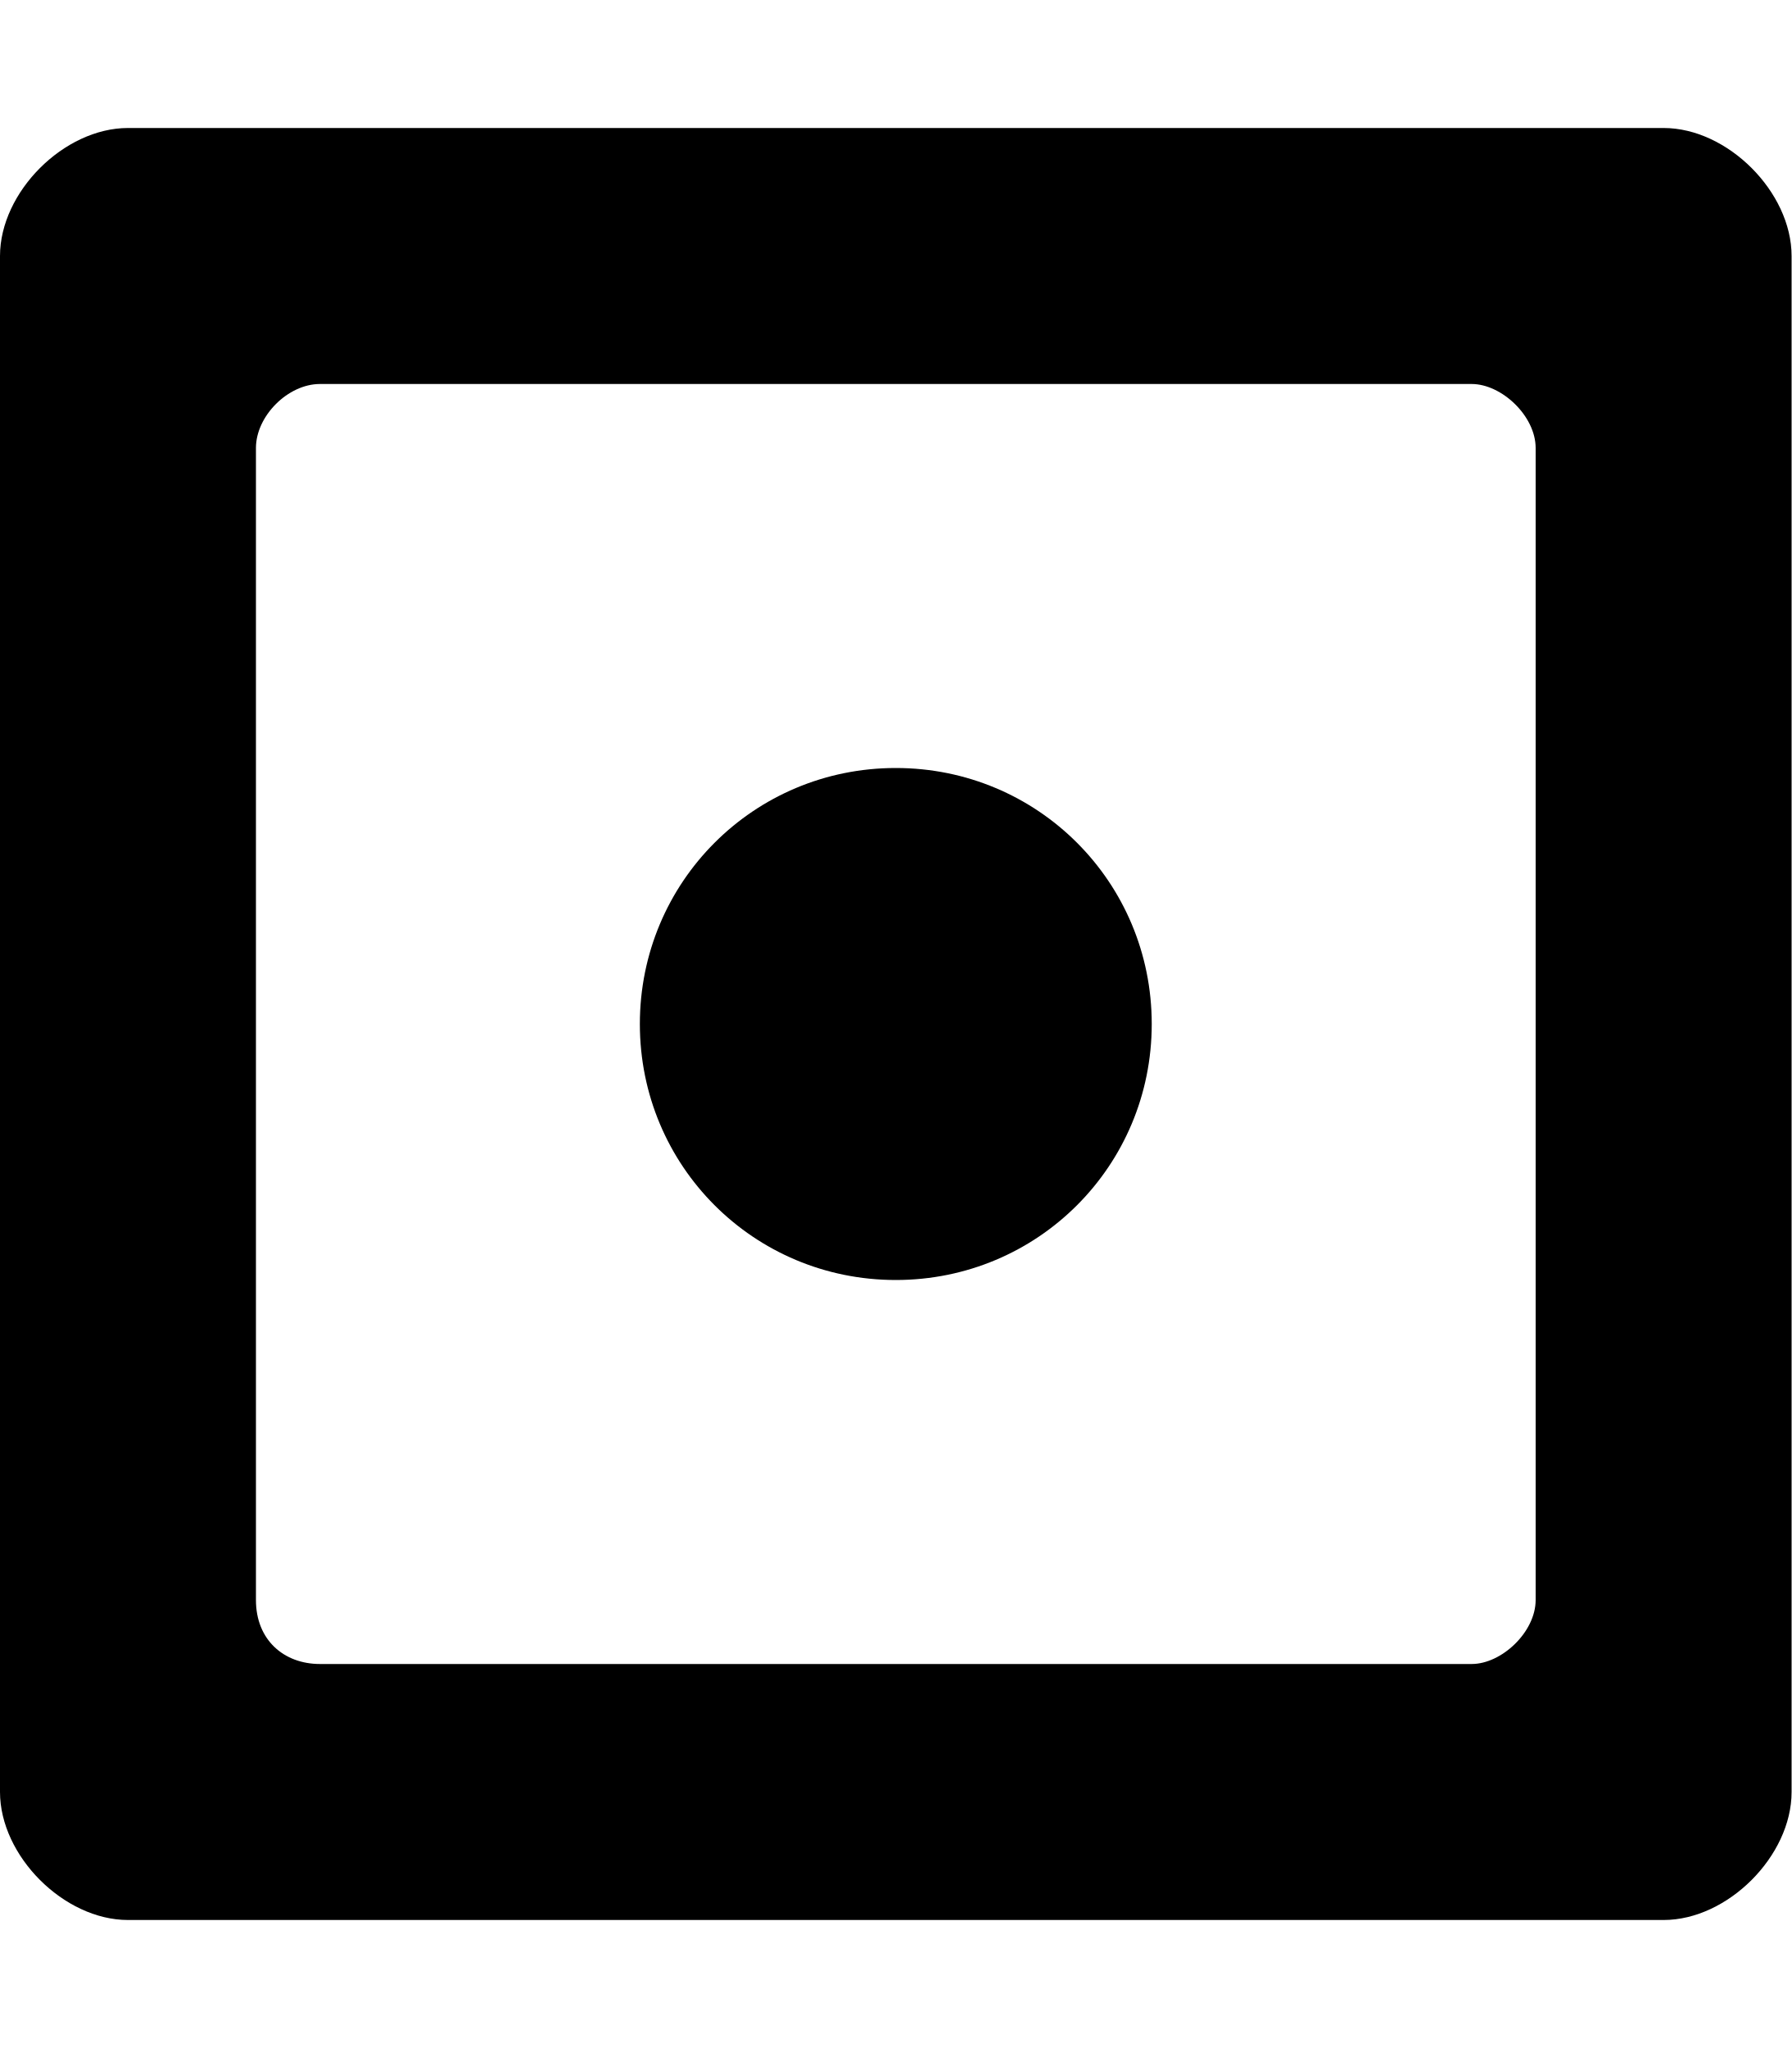
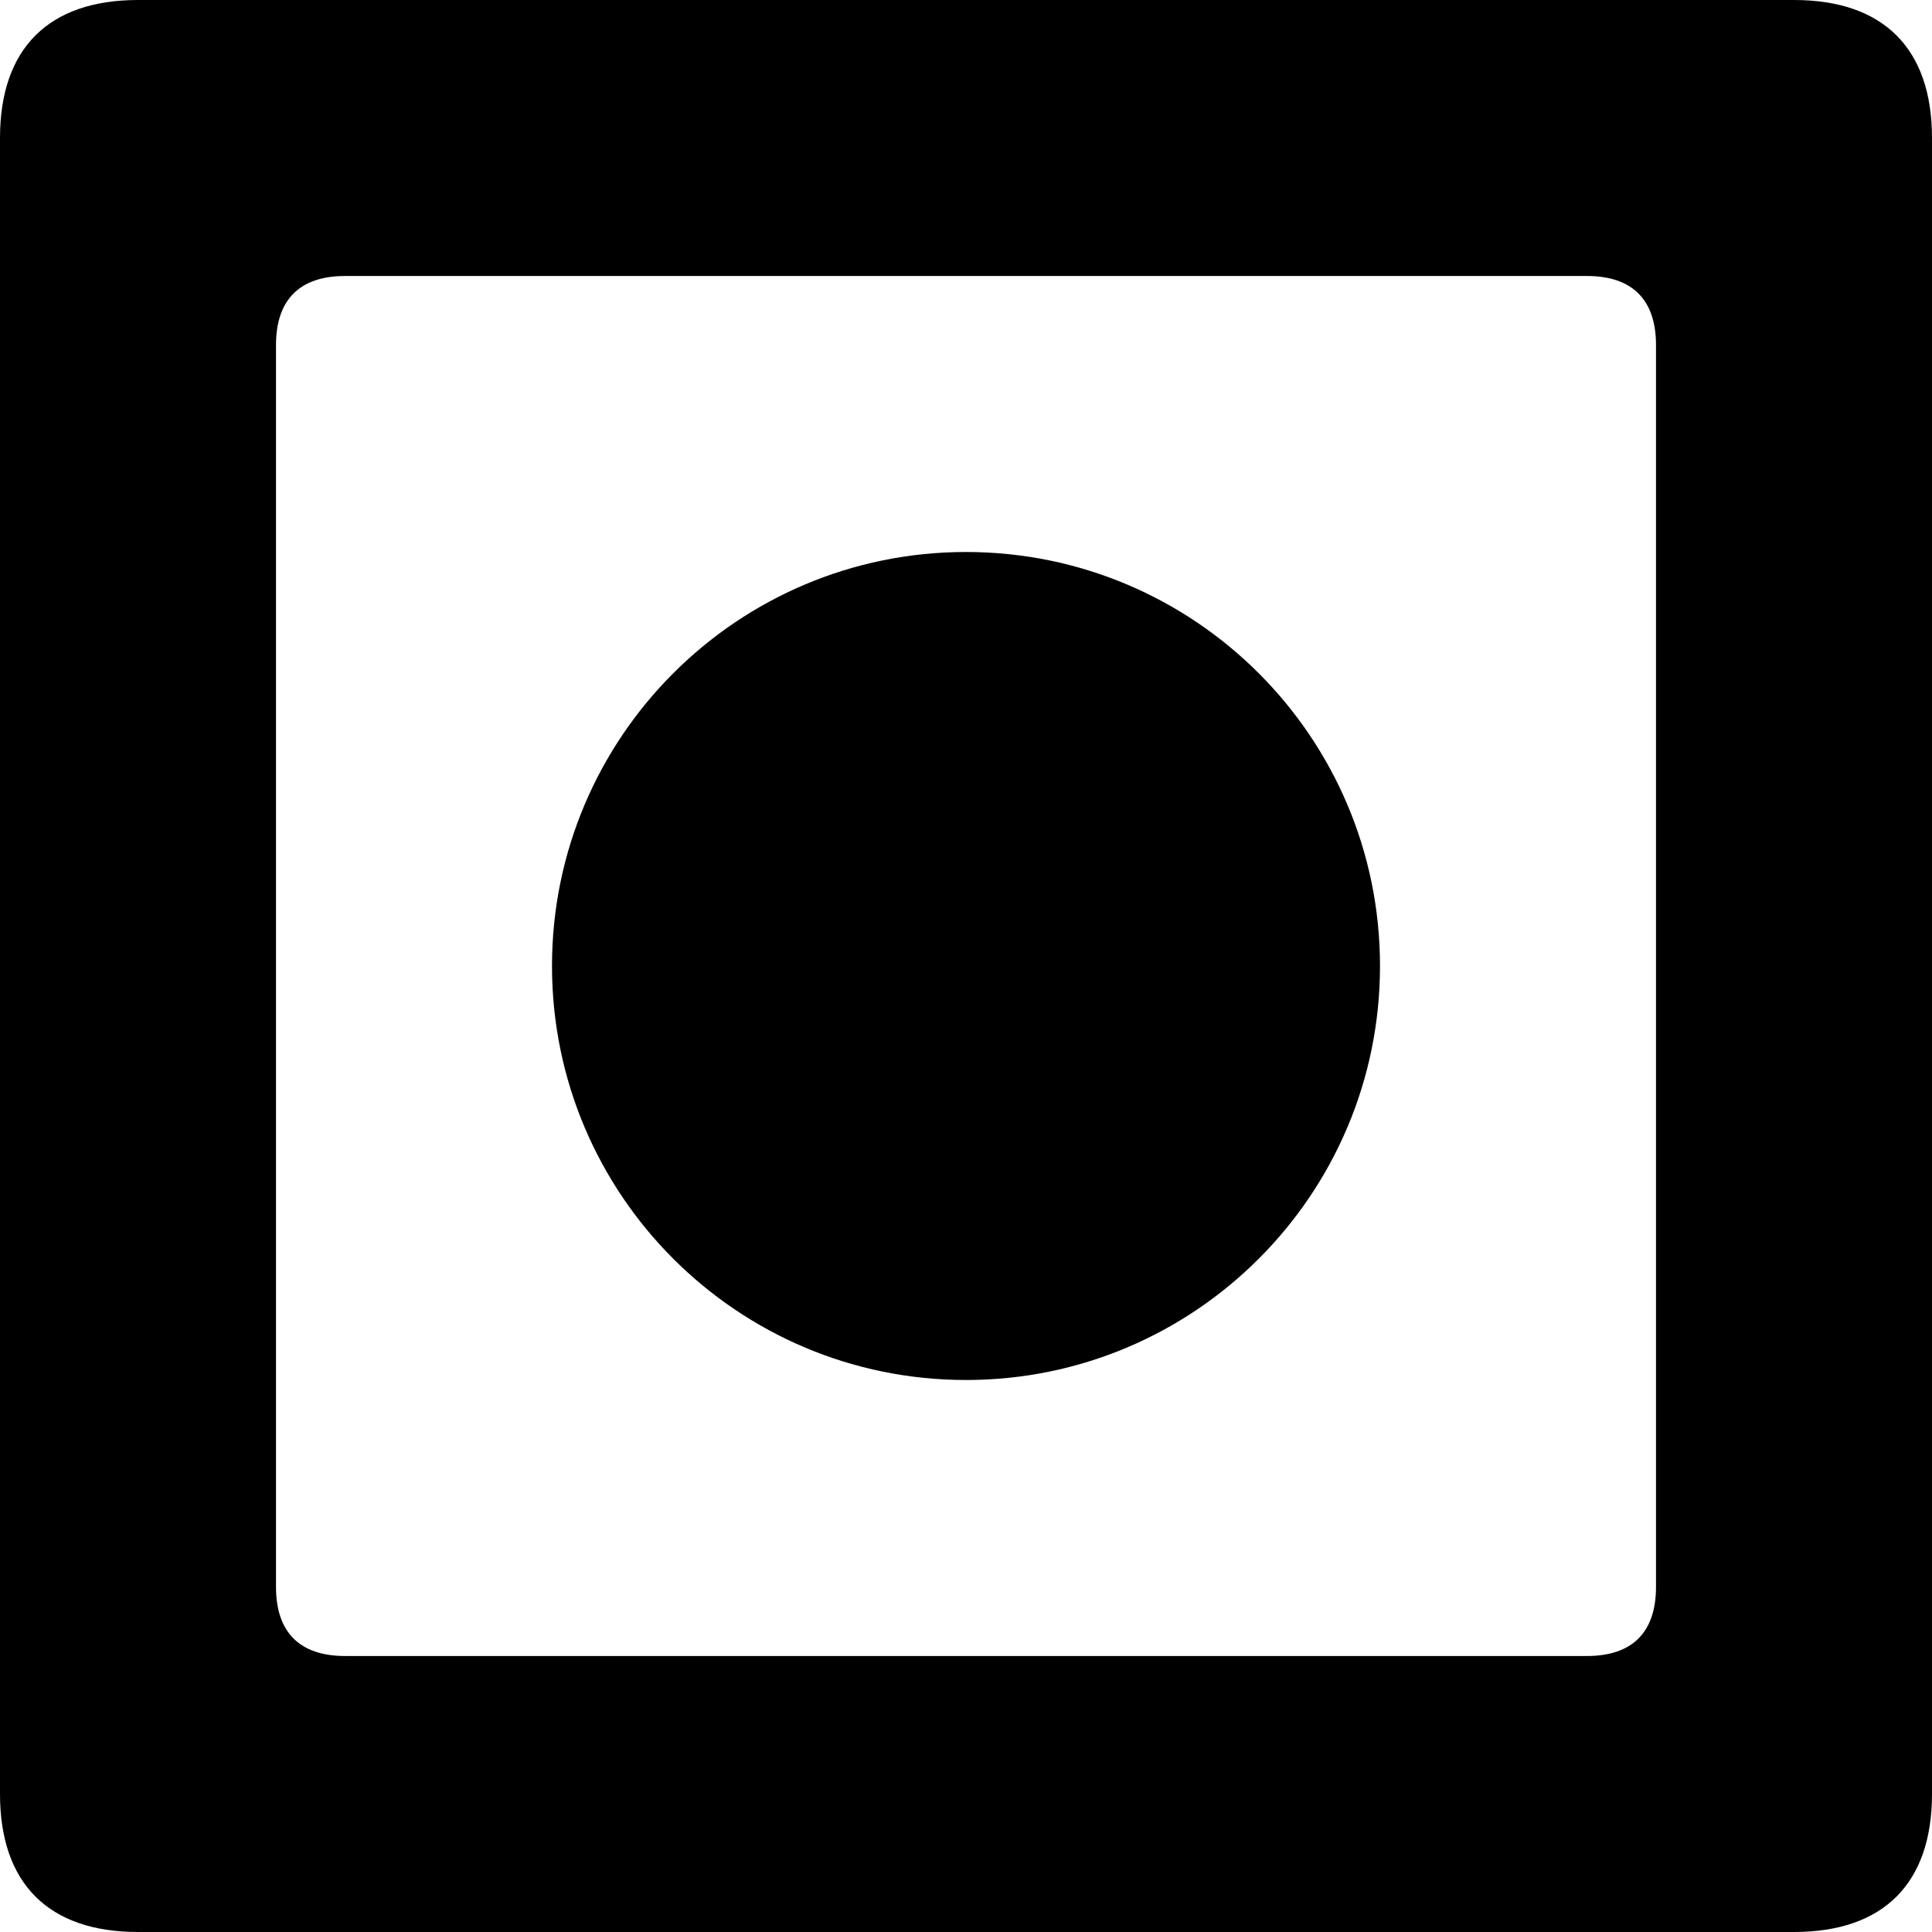
- <svg xmlns="http://www.w3.org/2000/svg" height="1024" width="896">
-   <path d="M832 64h-768c-32 0-64 32-64 64v768c0 32 32 64 64 64h768c32 0 64-32 64-64v-768c0-32-32-64-64-64z m-64 736c0 16-17 32-32 32h-576c-18 0-32-12-32-32v-576c0-16 16-32 32-32h576c15 0 32 16 32 32v576z m-320-416c-71 0-128 57-128 128s57 128 128 128 128-57 128-128-57-128-128-128z" />
+ <svg xmlns="http://www.w3.org/2000/svg" version="1.1" id="Layer_1" x="0px" y="0px" width="1792px" height="1792px" viewBox="0 0 1792 1792" enable-background="new 0 0 1792 1792" xml:space="preserve">
+   <path d="M896,1280c212.08,0,384-171.921,384-384s-171.92-384-384-384c-212.079,0-384,171.921-384,384S683.921,1280,896,1280z   M320,256h1152c42,0,64,22,64,64v1152c0,42-22,64-64,64H320c-42,0-64-22-64-64V320C256,278,278,256,320,256z M0,128v1536  c0,83,45,128,128,128h1536c83,0,128-45,128-128V128c0-83-45-128-128-128H128C45,0,0,45,0,128z" />
</svg>
